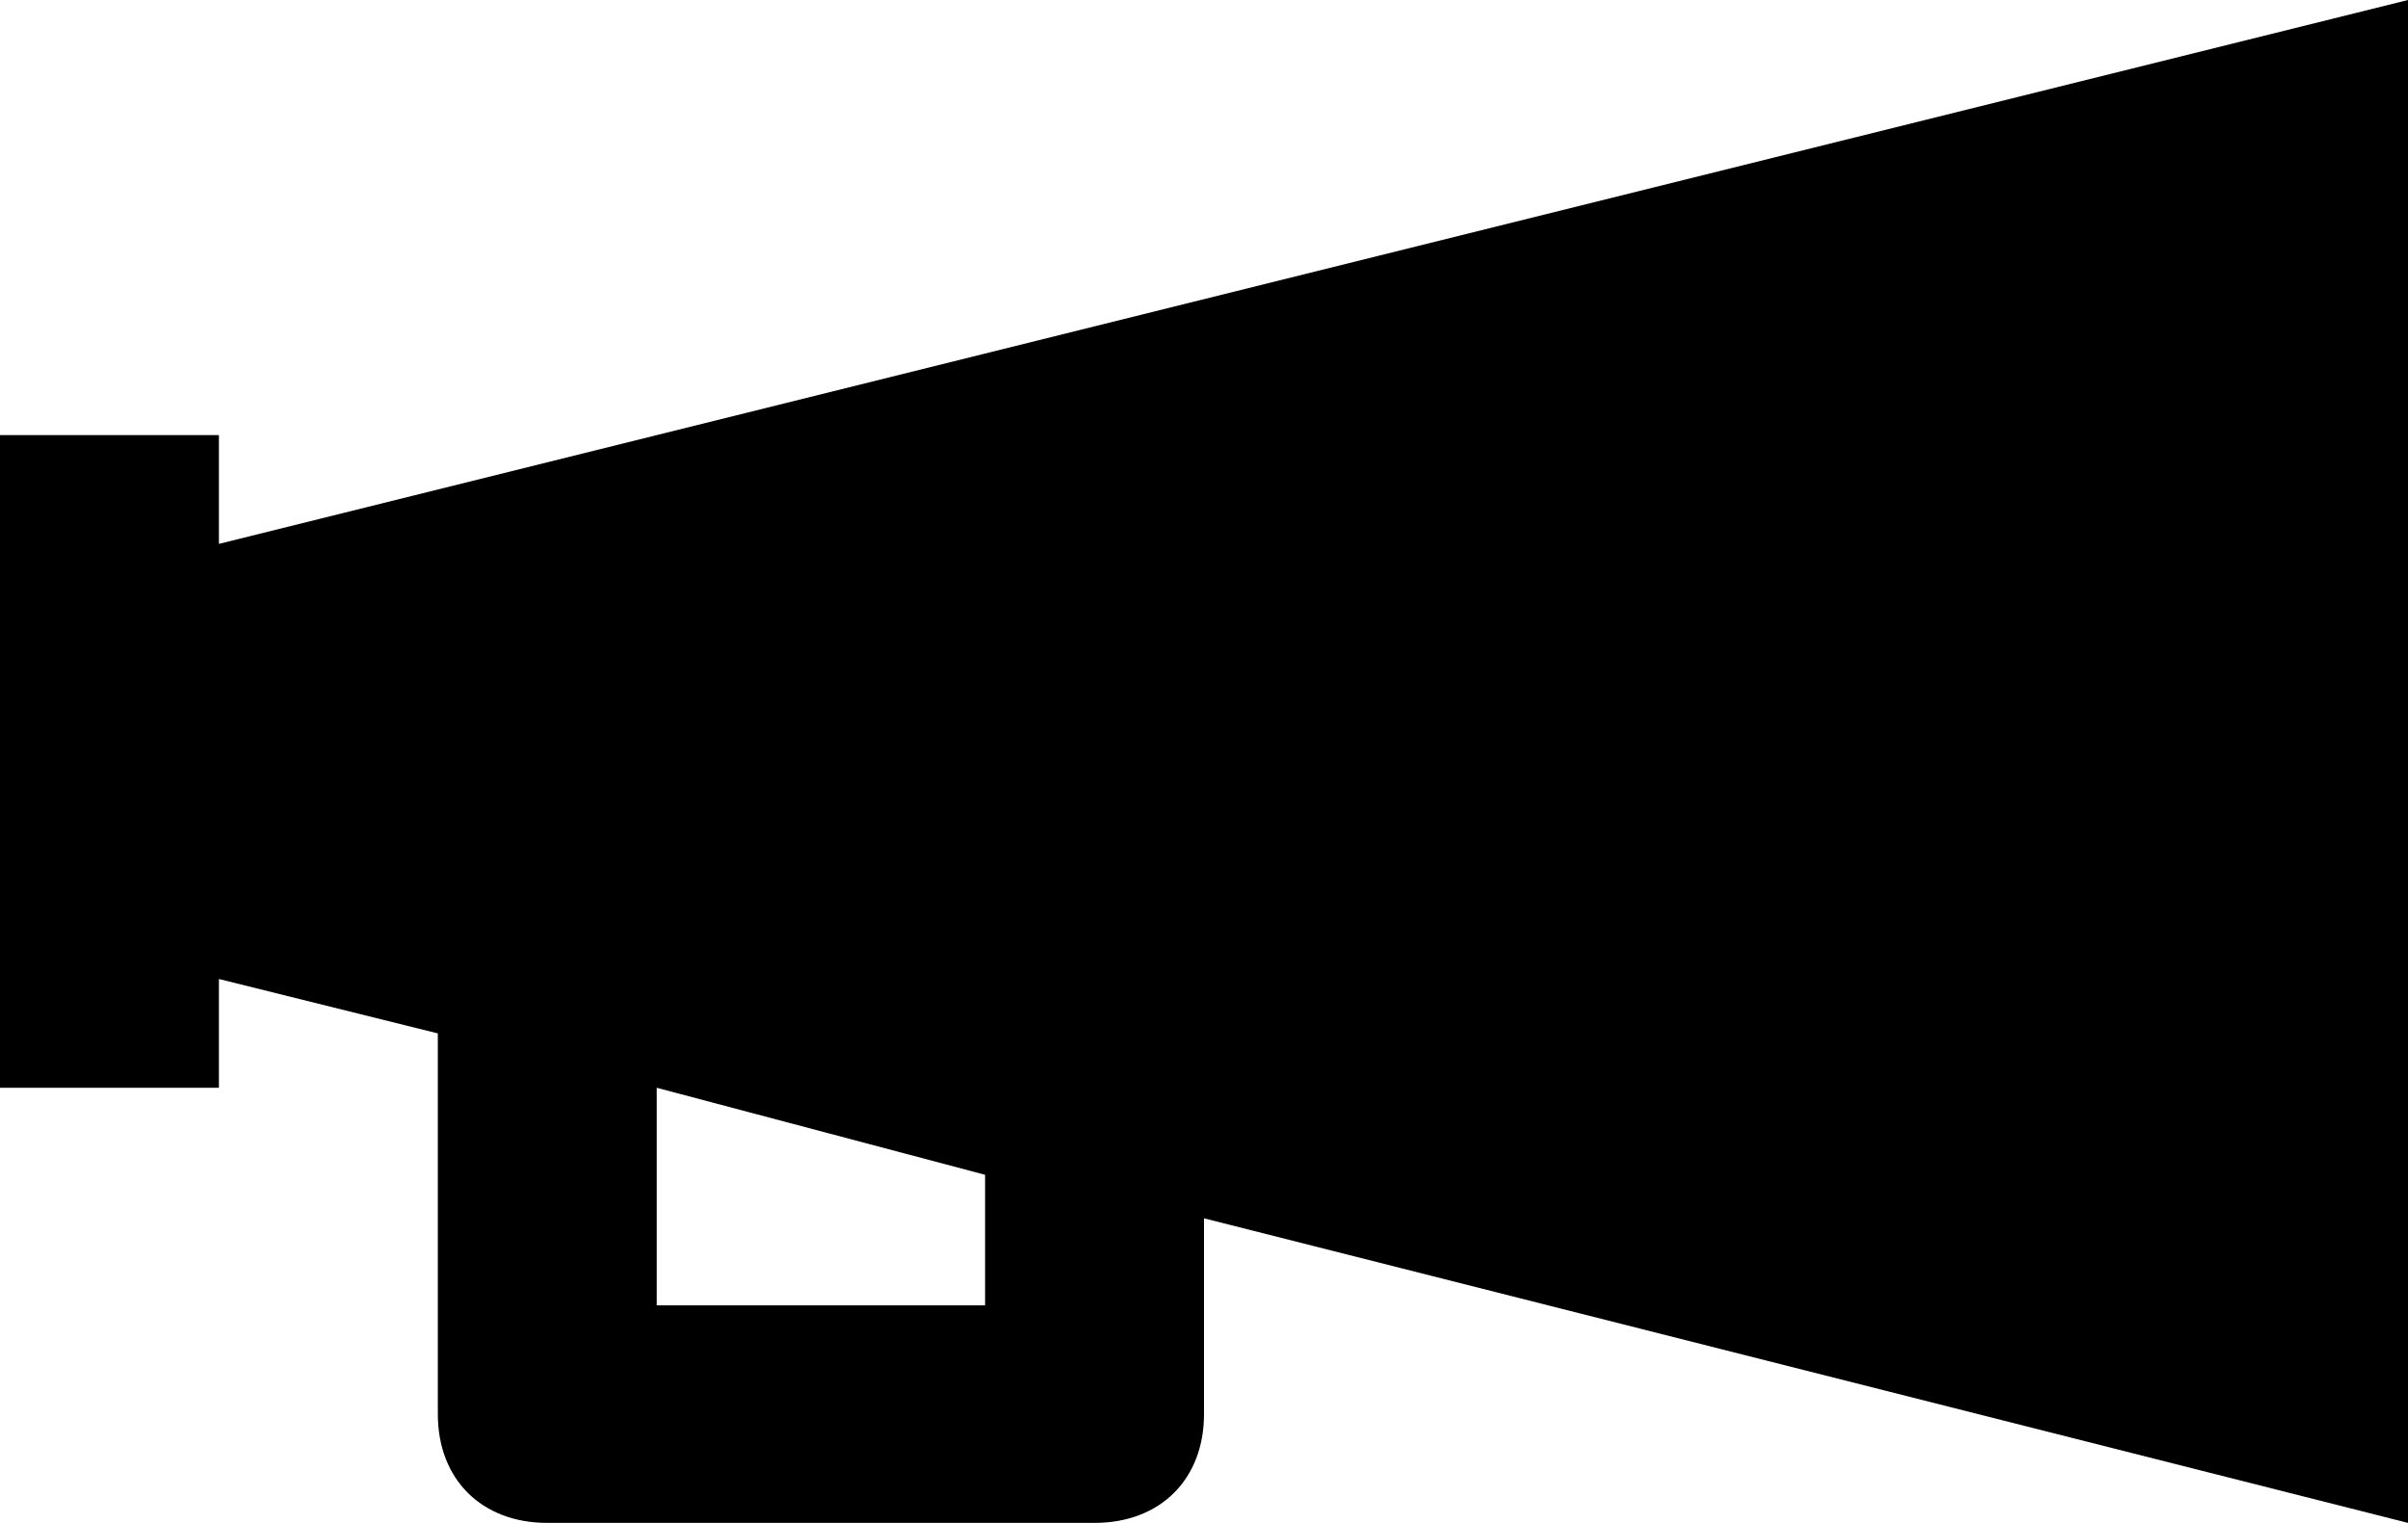
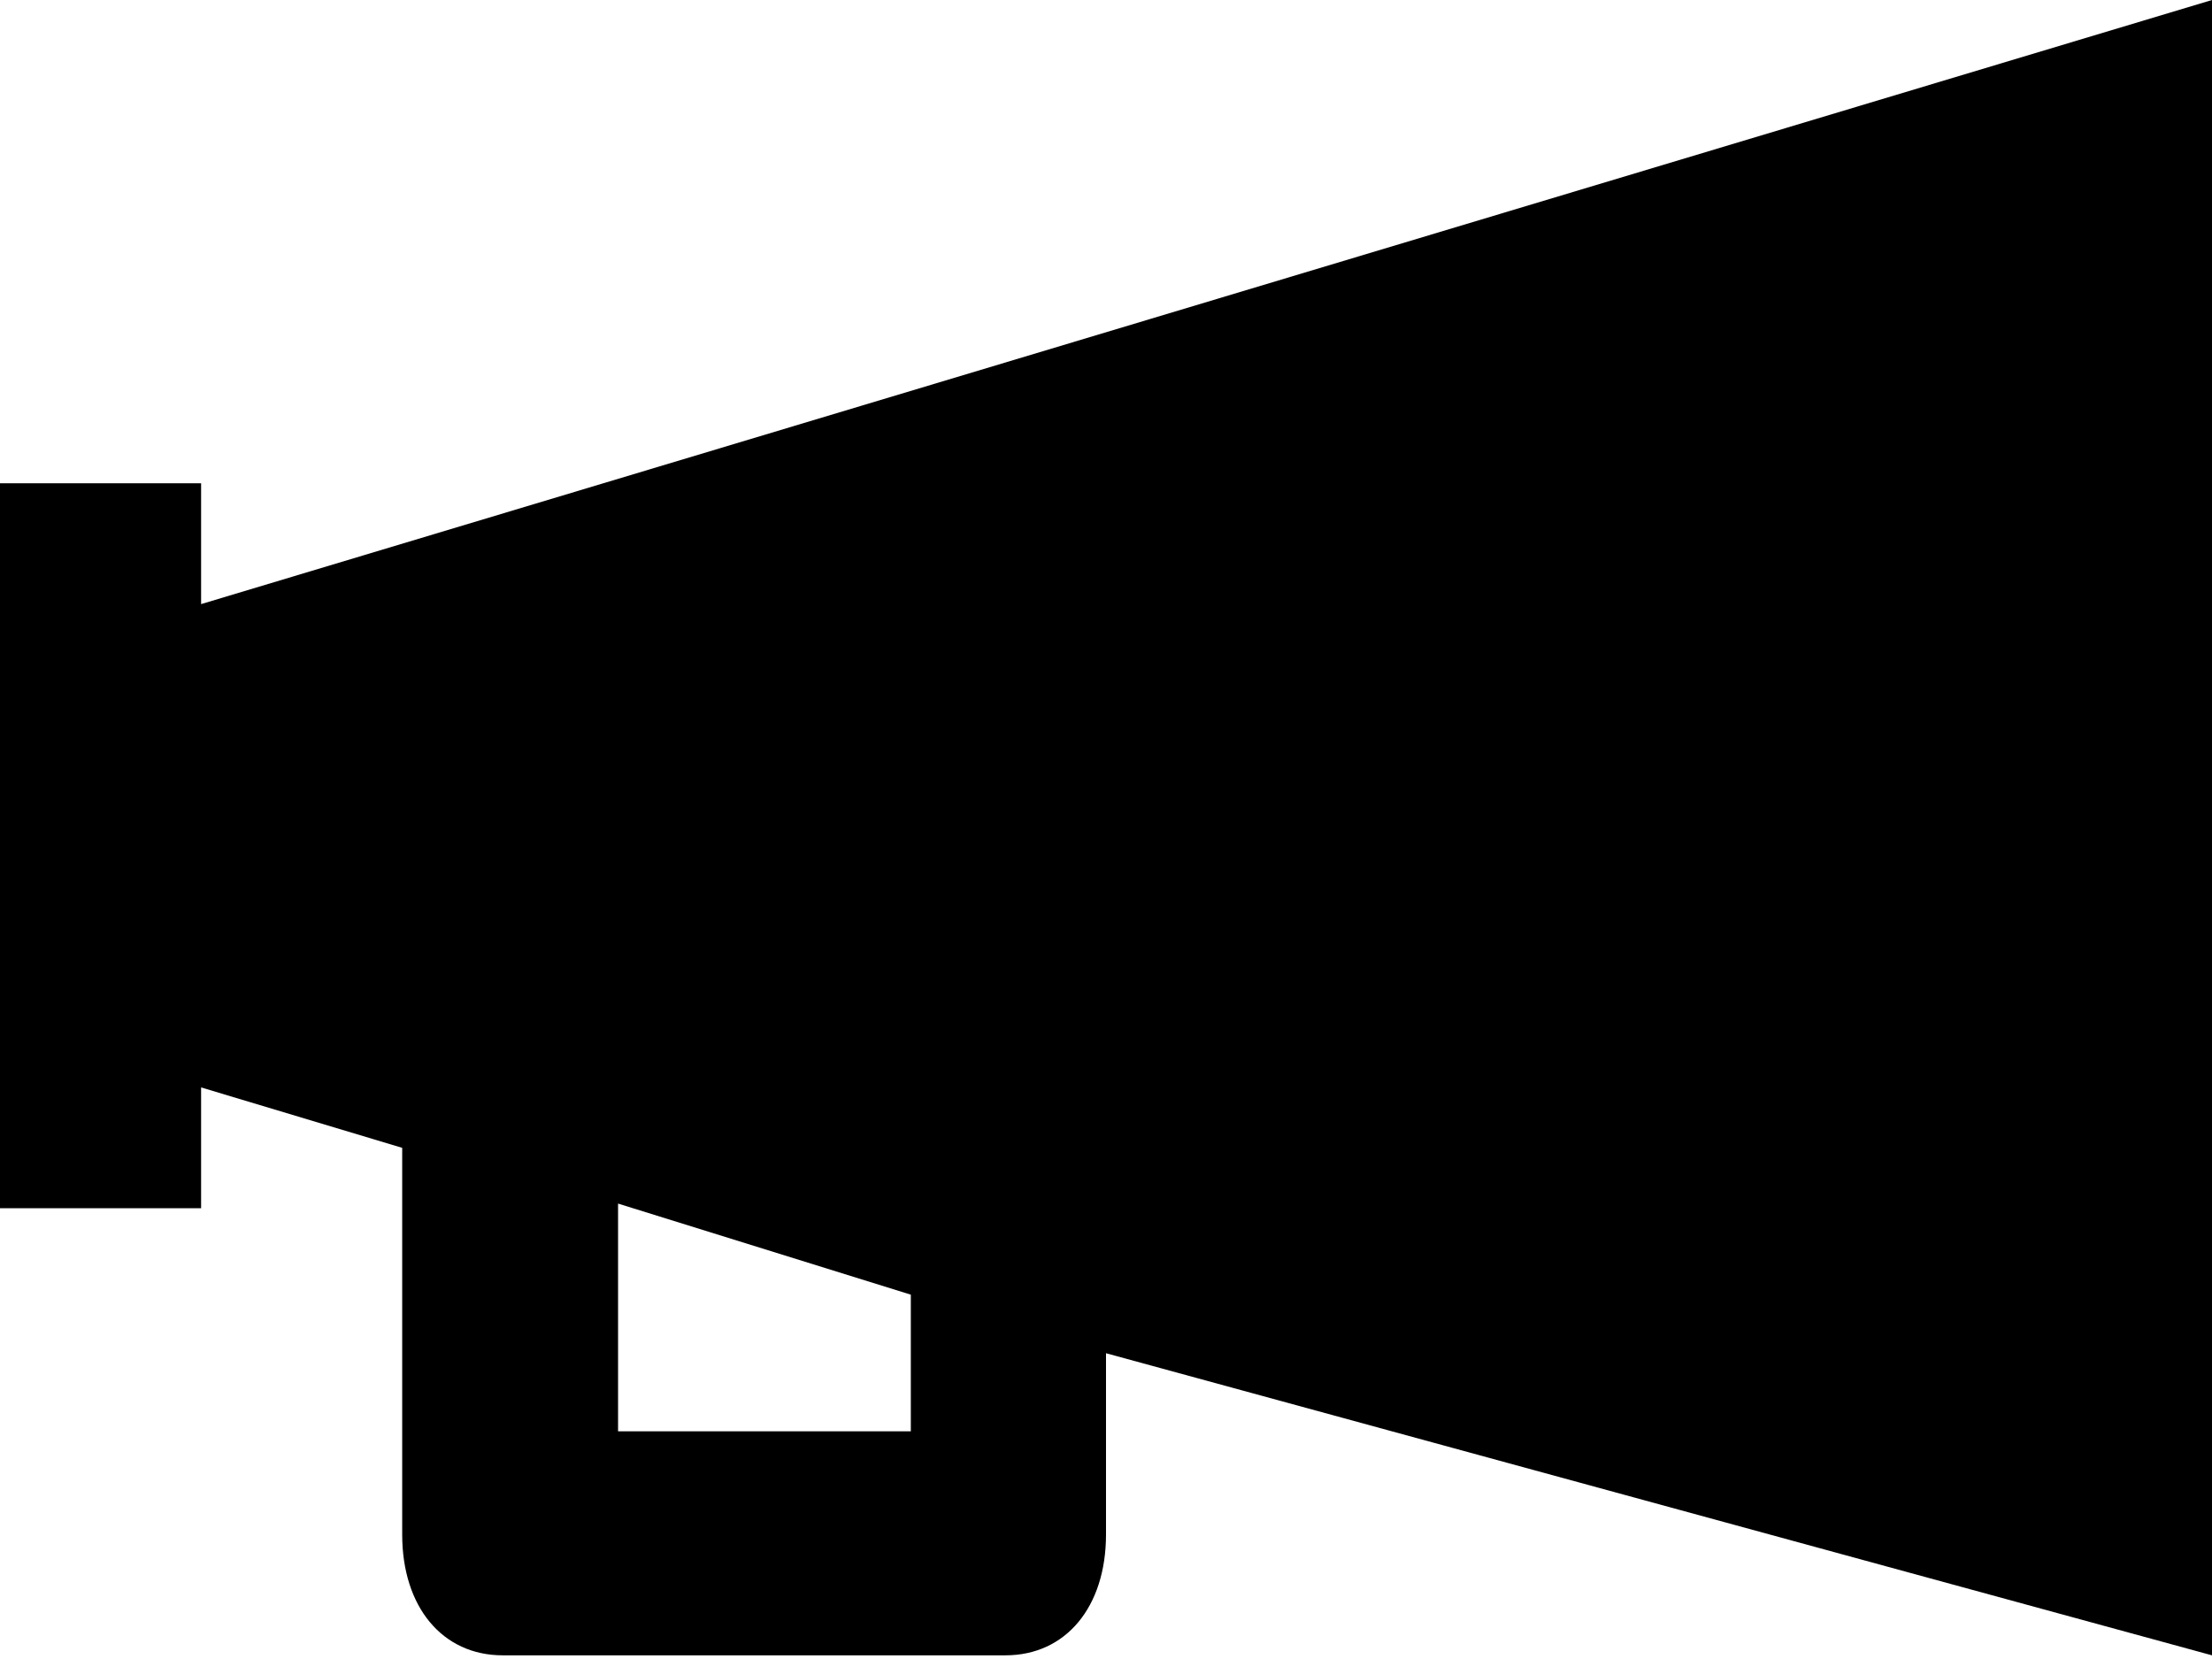
- <svg xmlns="http://www.w3.org/2000/svg" width="68px" height="43px" viewBox="0 0 68 43" version="1.1">
+ <svg xmlns="http://www.w3.org/2000/svg" width="68px" height="51px" viewBox="0 0 68 51" version="1.1">
  <defs />
  <g id="Icon_Comms" stroke="none" stroke-width="1" fill="none" fill-rule="evenodd">
    <g fill="#000000" fill-rule="nonzero" id="Shape">
-       <path d="M68,0 L6.182,15.357 L6.182,12.286 L0,12.286 L0,30.714 L6.182,30.714 L6.182,27.643 L12.364,29.179 L12.364,39.929 C12.364,41.771 13.6,43 15.455,43 L30.909,43 C32.764,43 34,41.771 34,39.929 L34,34.4 L68,43 L68,0 Z M27.818,36.857 L18.545,36.857 L18.545,30.714 L27.818,33.171 L27.818,36.857 Z" />
+       <path d="M68,0 L6.182,18.571 L6.182,14.857 L0,14.857 L0,37.143 L6.182,37.143 L6.182,33.429 L12.364,35.286 L12.364,47.173 C12.364,49.401 13.6,50.887 15.455,50.887 L30.909,50.887 C32.764,50.887 34,49.401 34,47.173 L34,41.6 L68,50.887 L68,0 Z M28,44 L19,44 L19,37 L28,39.8 L28,44 Z" />
    </g>
  </g>
</svg>
